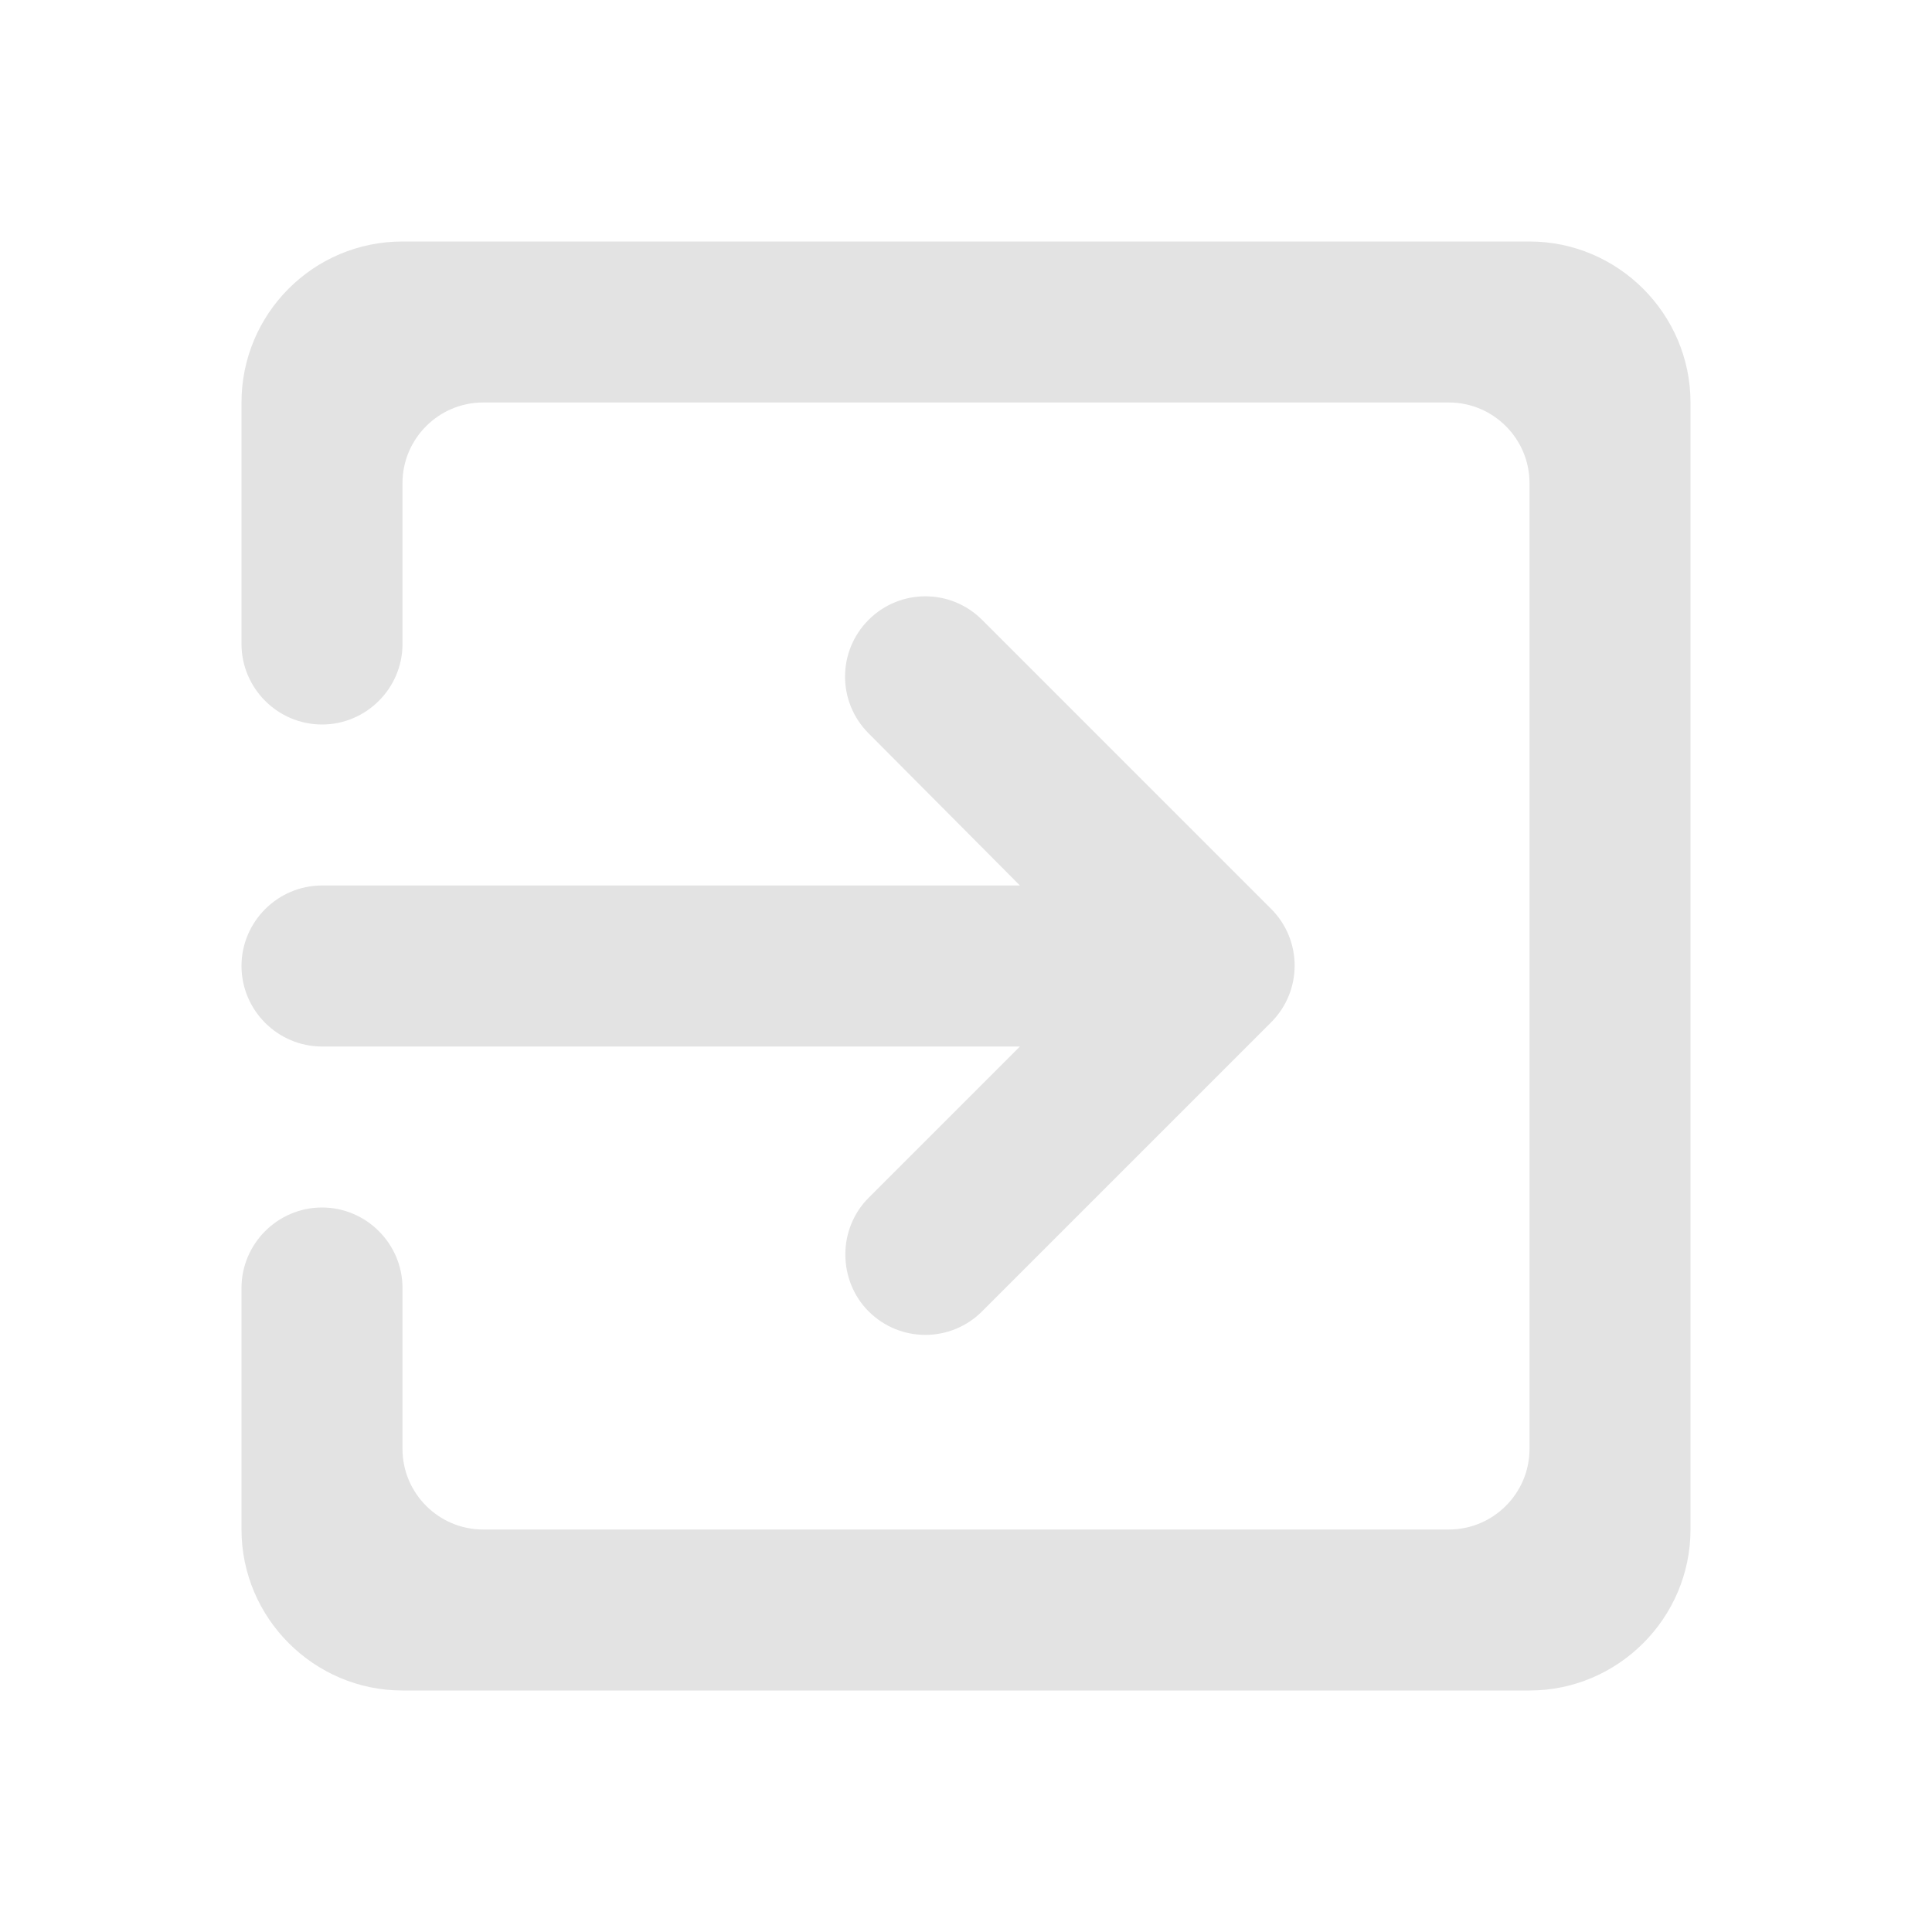
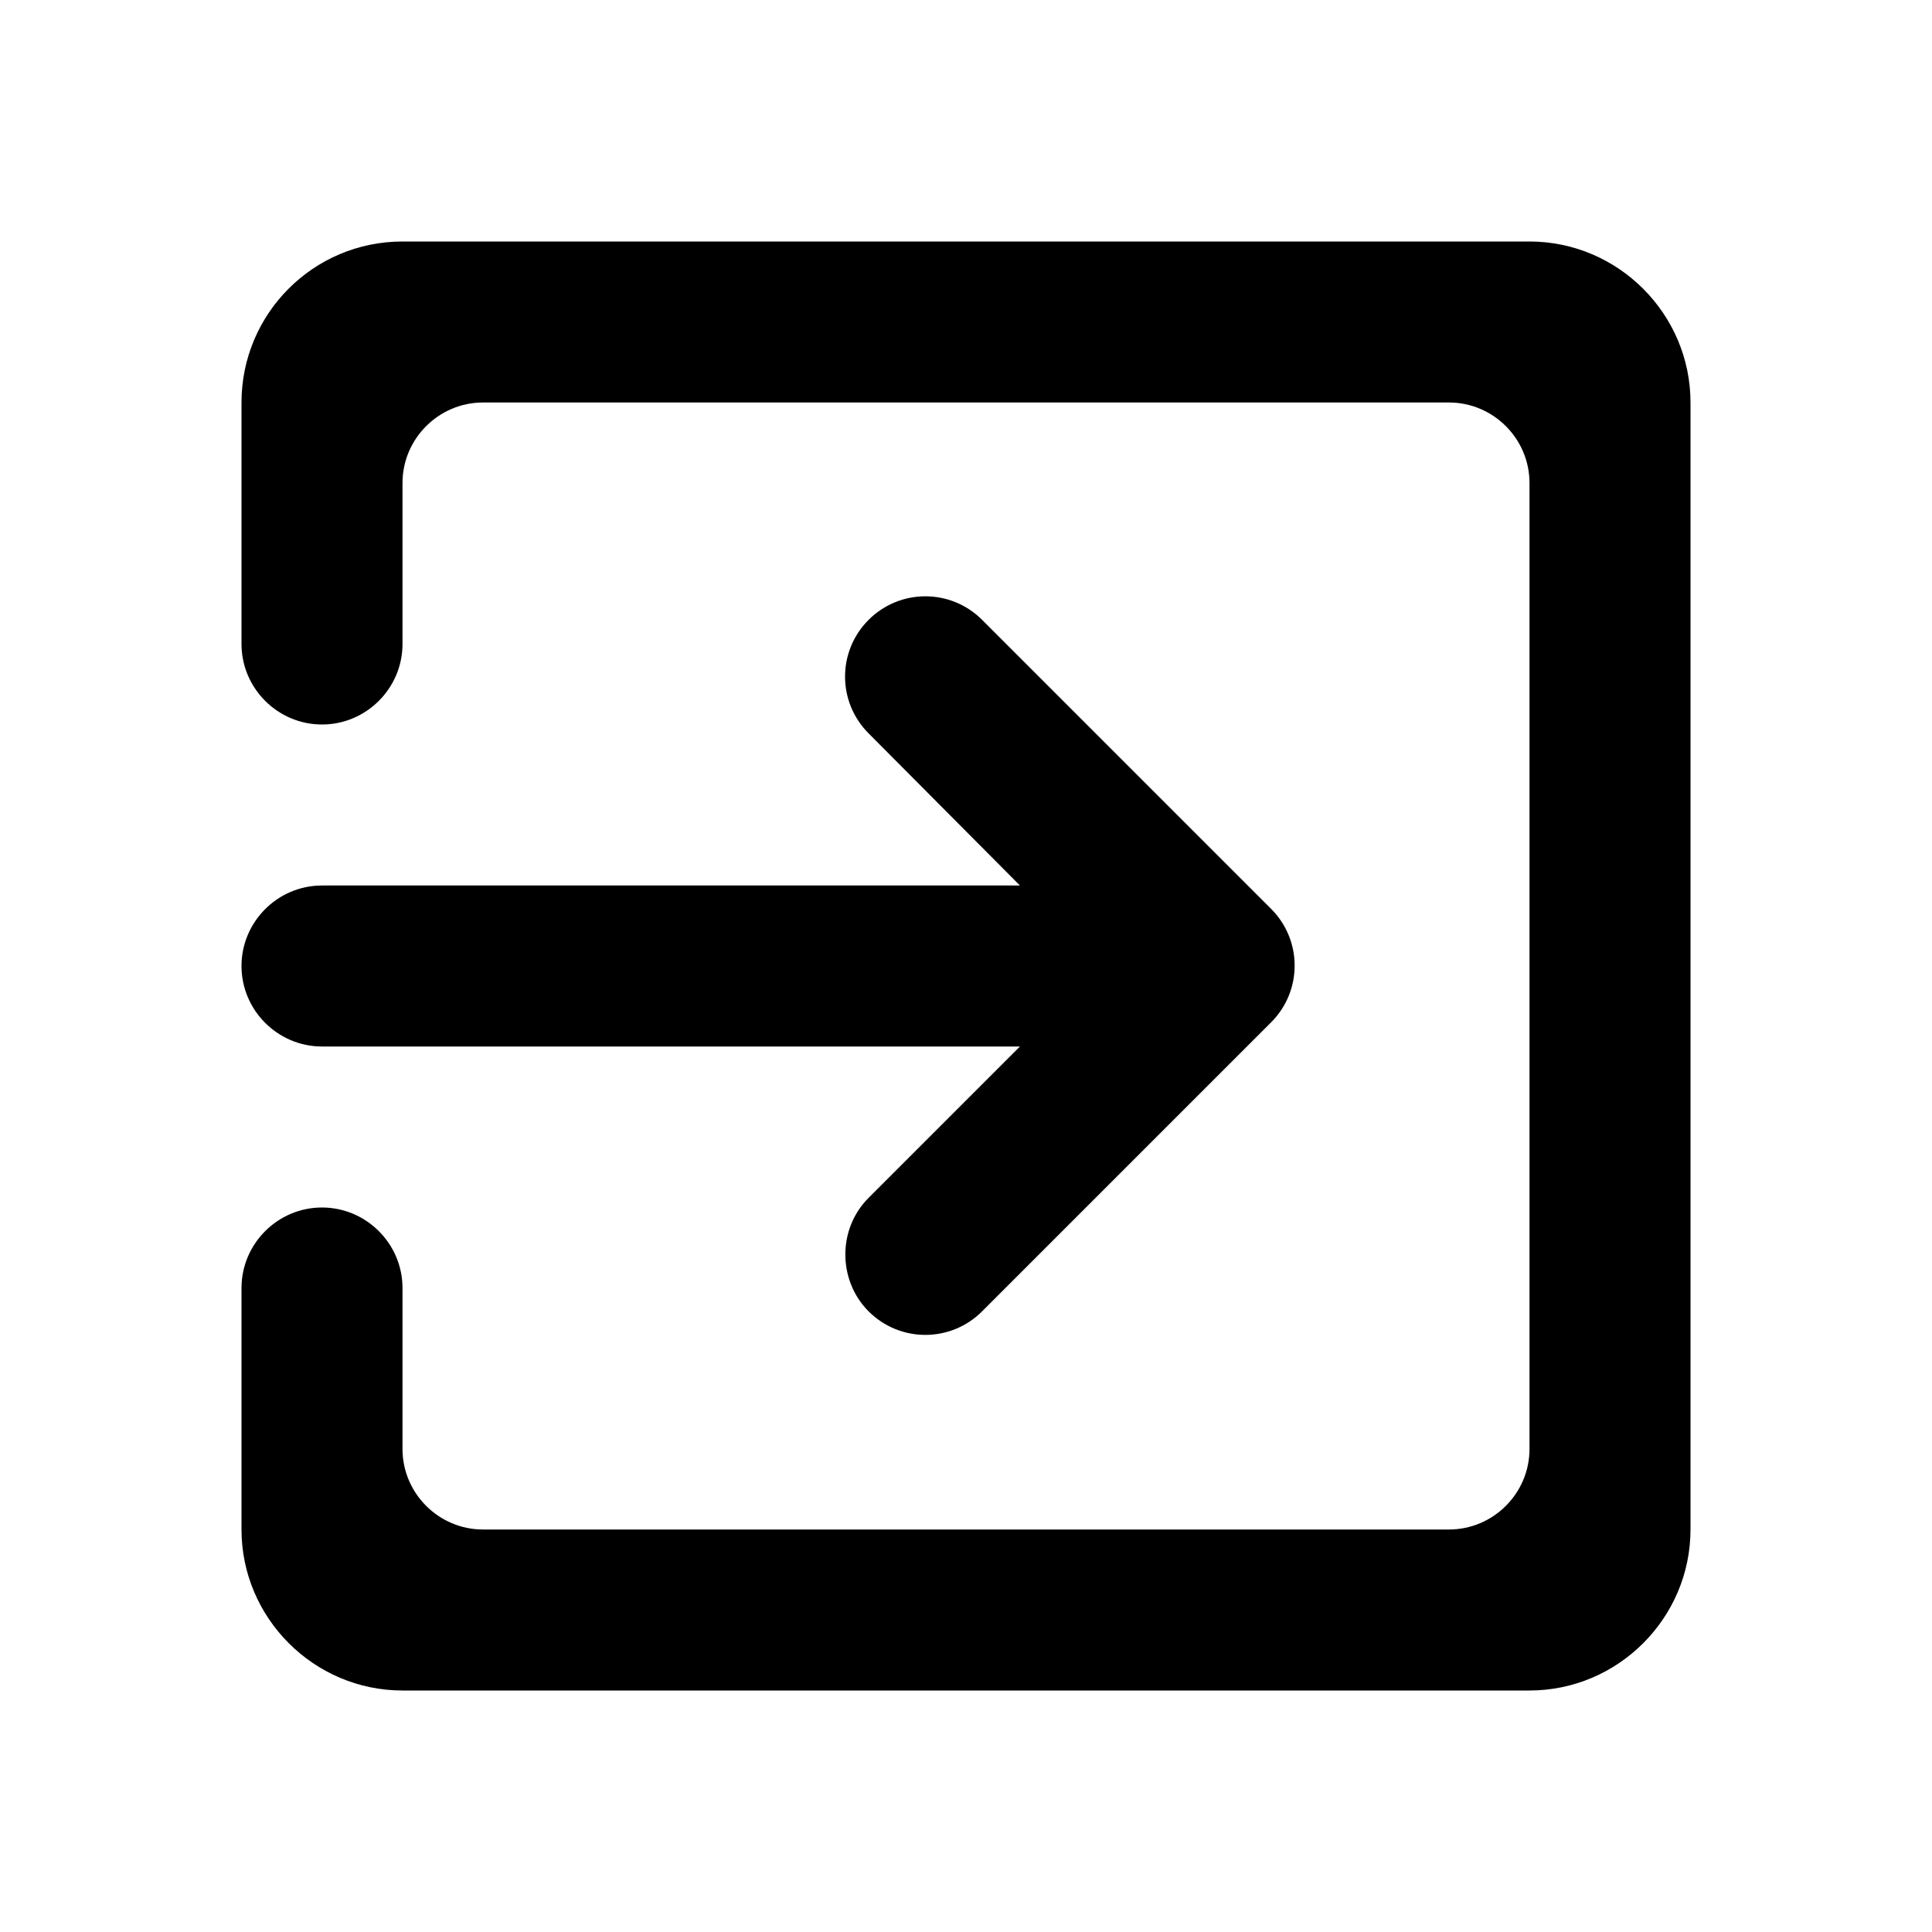
- <svg xmlns="http://www.w3.org/2000/svg" height="24px" viewBox="0 0 24 24" width="24px" fill="#e3e3e3">
+ <svg xmlns="http://www.w3.org/2000/svg" height="24px" viewBox="0 0 24 24" width="24px" class="svg-icon">
  <path d="M0 0h24v24H0V0z" fill="none" />
  <path d="M10.79 16.29c.39.39 1.02.39 1.41 0l3.59-3.59c.39-.39.39-1.02 0-1.41L12.2 7.7c-.39-.39-1.02-.39-1.41 0-.39.39-.39 1.02 0 1.41L12.67 11H4c-.55 0-1 .45-1 1s.45 1 1 1h8.67l-1.88 1.88c-.39.39-.38 1.03 0 1.41zM19 3H5c-1.11 0-2 .9-2 2v3c0 .55.45 1 1 1s1-.45 1-1V6c0-.55.45-1 1-1h12c.55 0 1 .45 1 1v12c0 .55-.45 1-1 1H6c-.55 0-1-.45-1-1v-2c0-.55-.45-1-1-1s-1 .45-1 1v3c0 1.1.9 2 2 2h14c1.1 0 2-.9 2-2V5c0-1.1-.9-2-2-2z" />
</svg>
